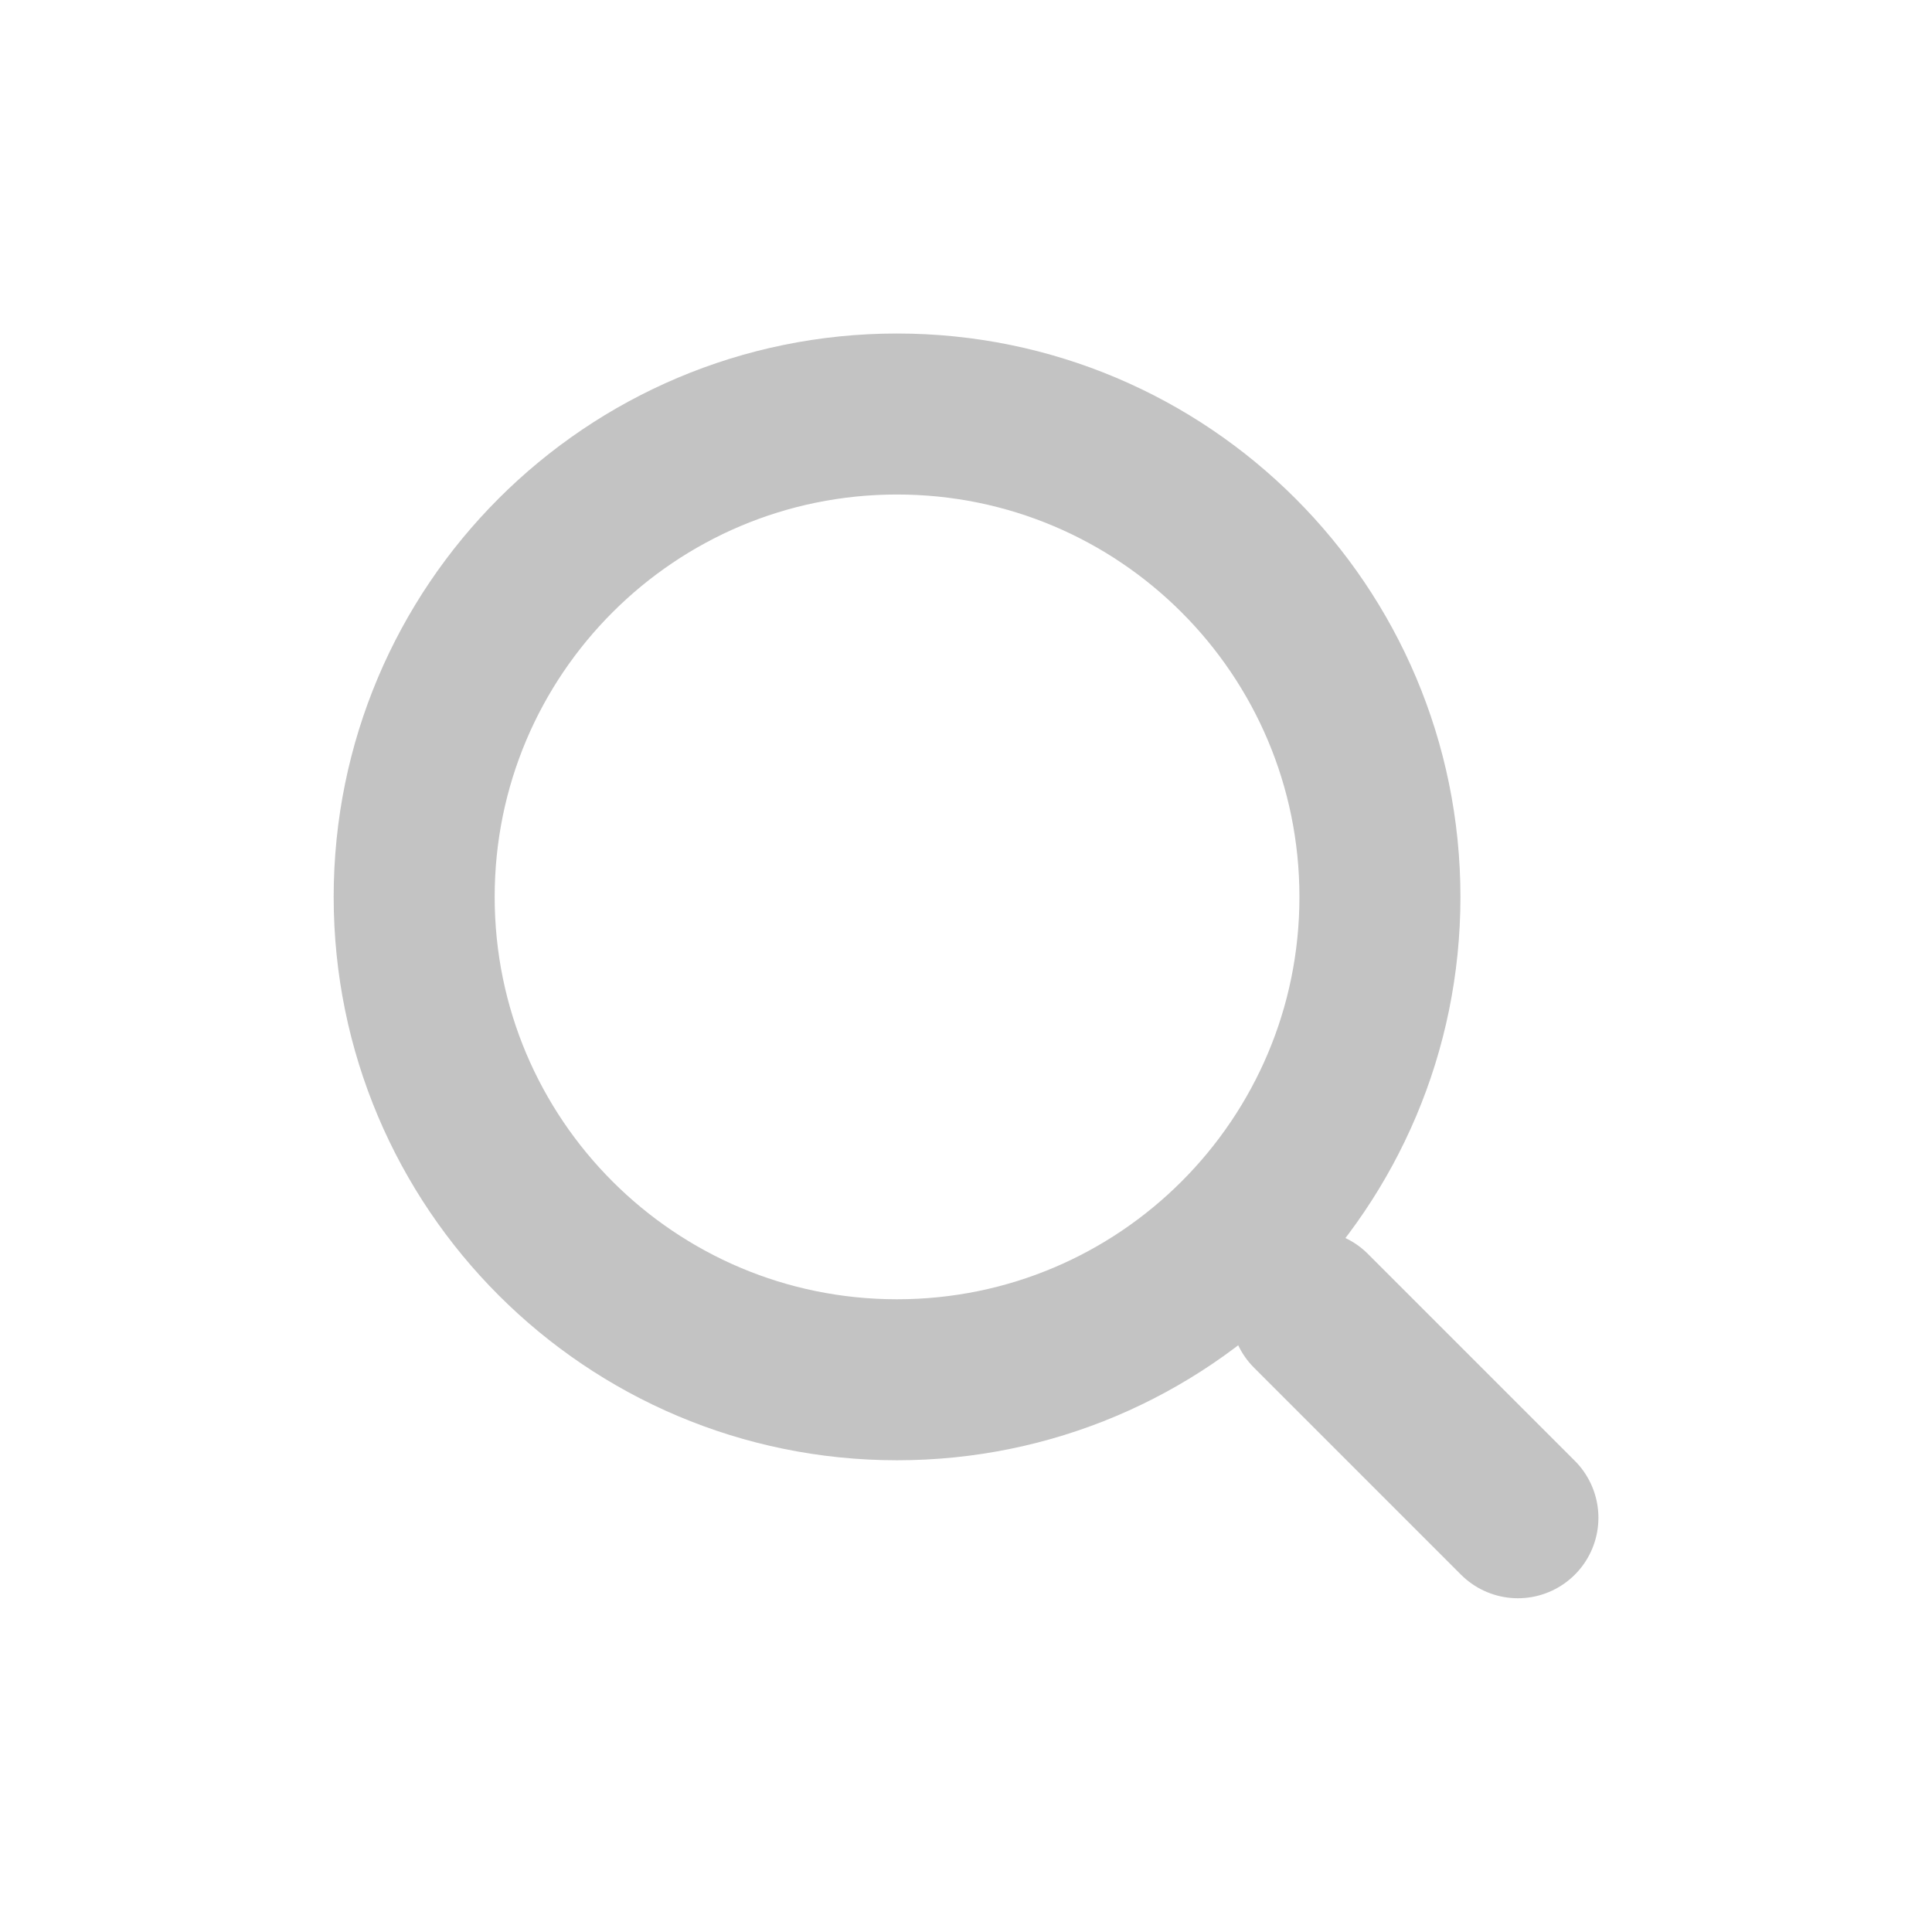
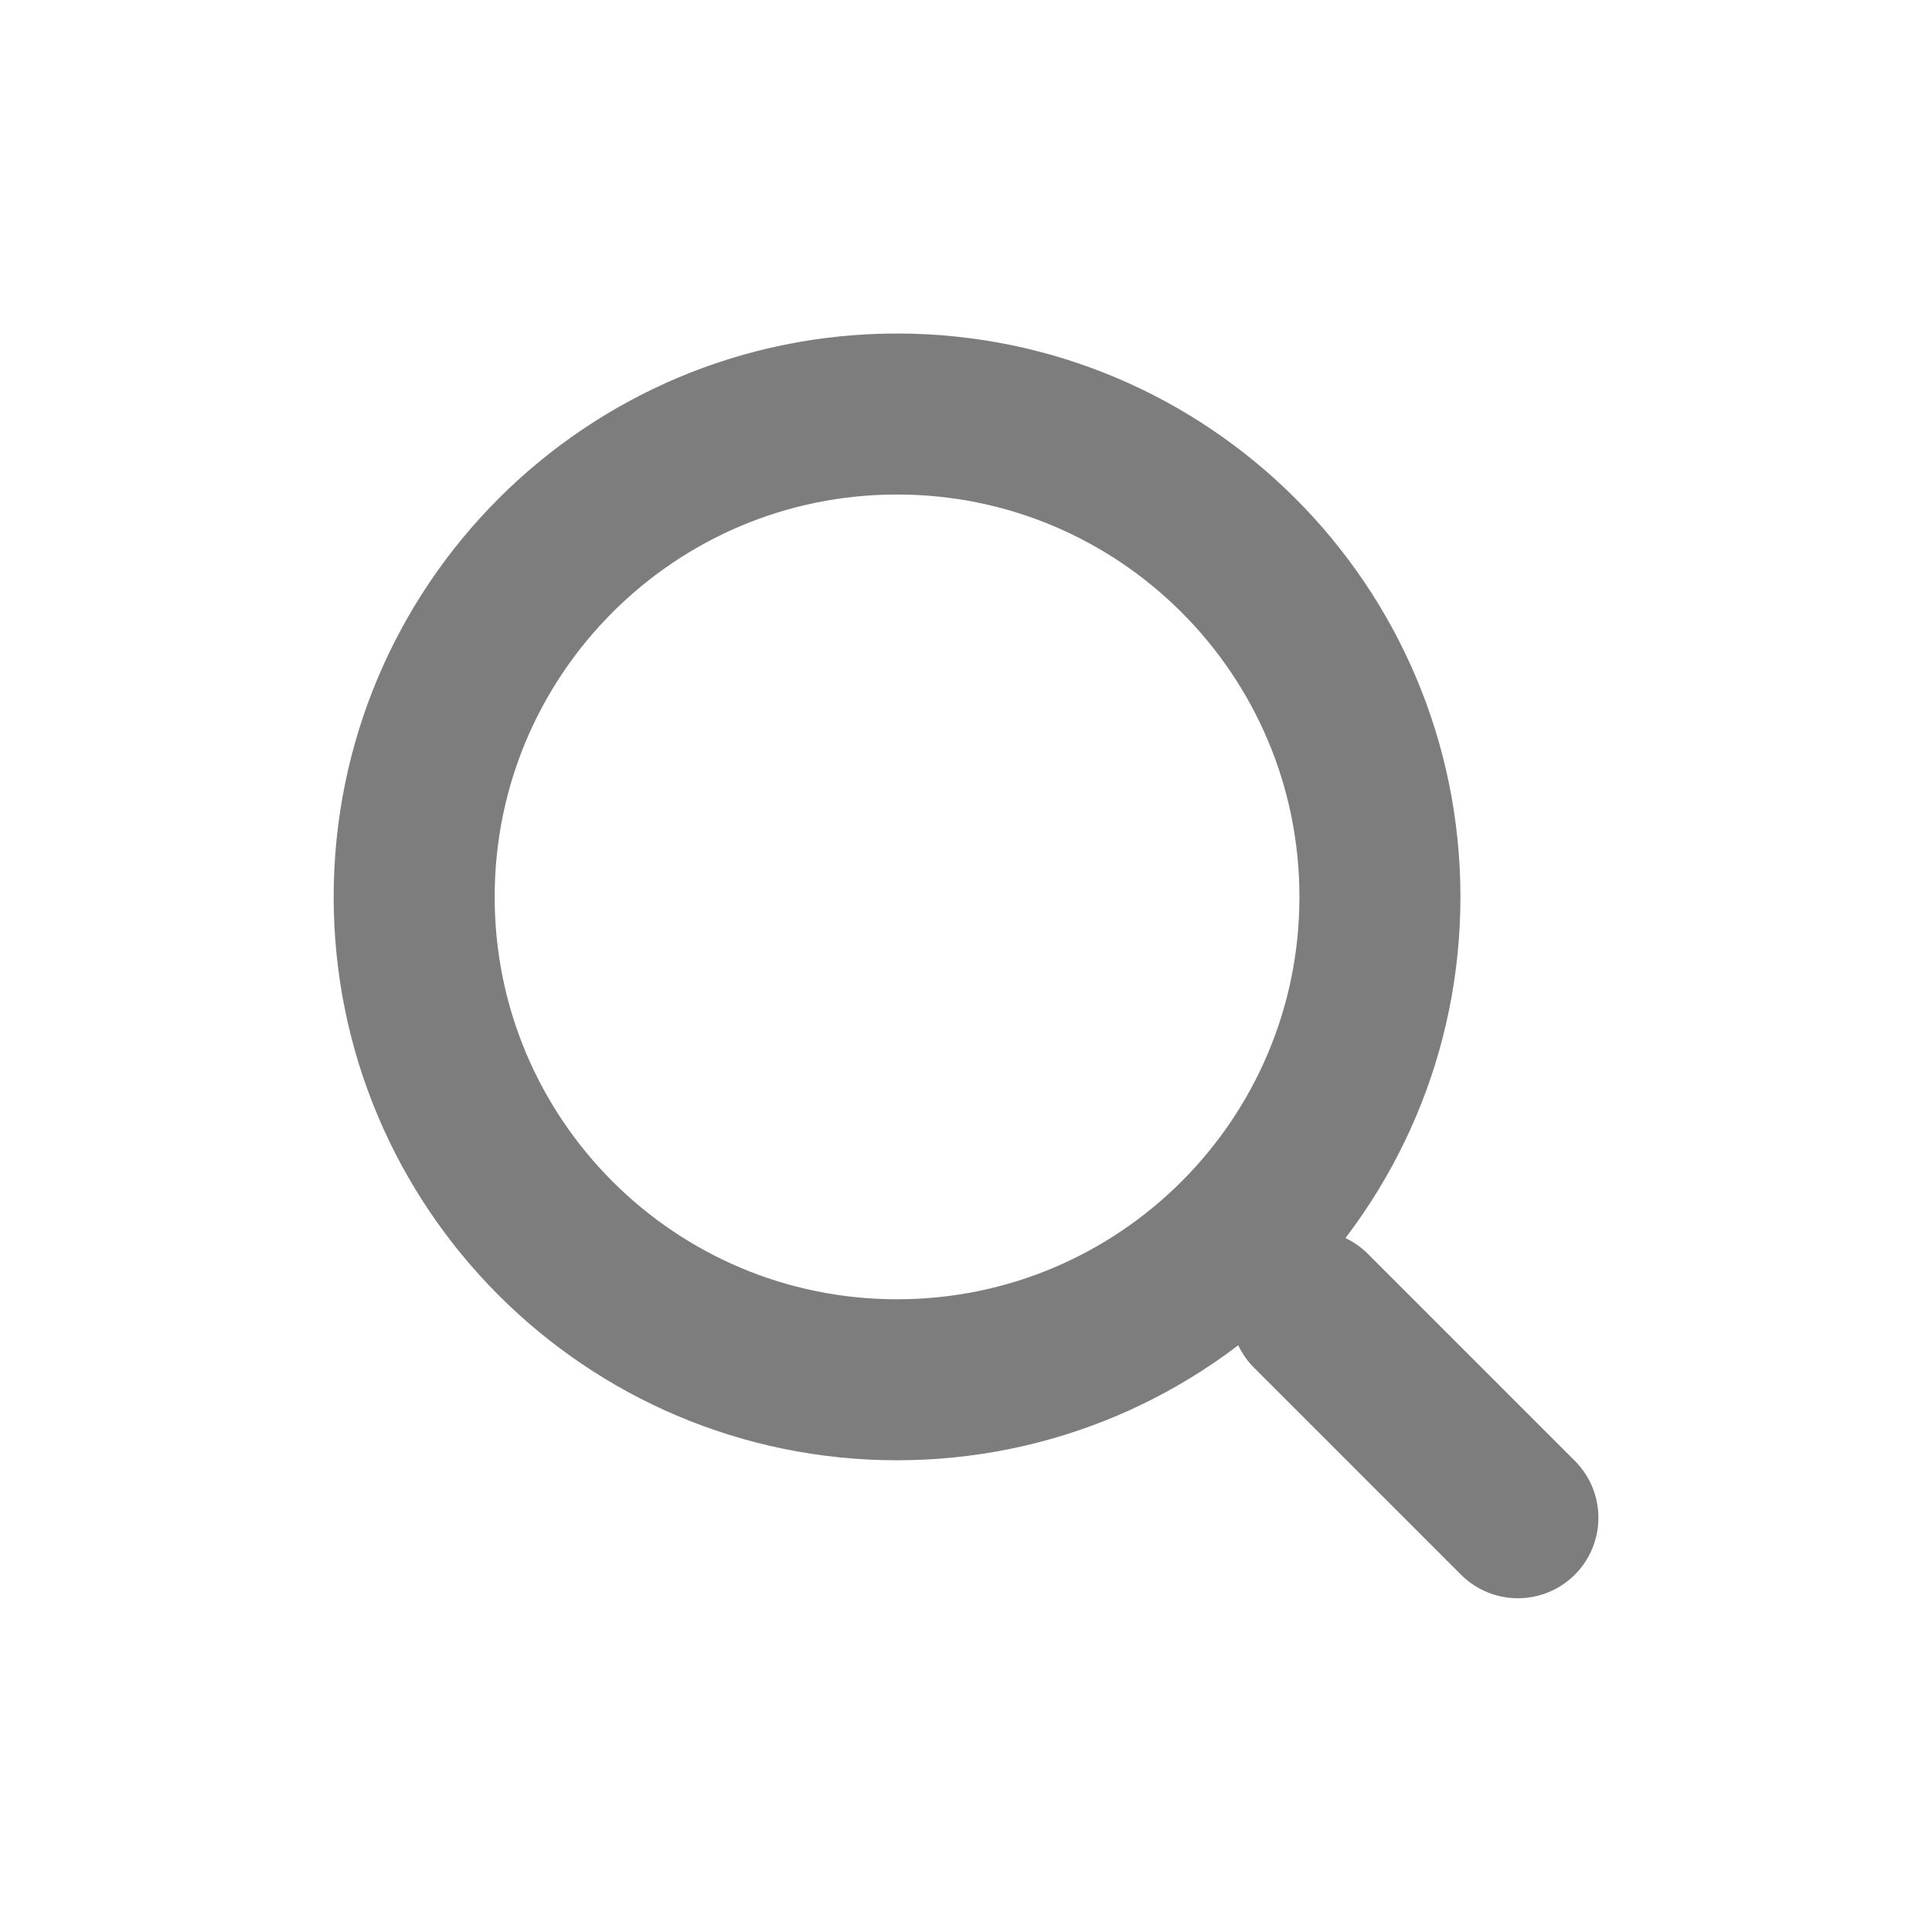
<svg xmlns="http://www.w3.org/2000/svg" width="24" height="24" viewBox="0 0 24 24" fill="none">
-   <path d="M11.143 17.14C14.457 17.14 17.142 14.455 17.142 11.142C17.142 7.828 14.457 5.143 11.143 5.143C7.83 5.143 5.145 7.828 5.145 11.142C5.145 14.455 7.83 17.14 11.143 17.14Z" stroke="#C3C3C3" stroke-width="2" />
-   <path d="M18.856 18.854L16.285 16.283" stroke="#C3C3C3" stroke-width="2" stroke-linecap="round" />
+   <path d="M11.143 17.14C14.457 17.14 17.142 14.455 17.142 11.142C17.142 7.828 14.457 5.143 11.143 5.143C7.83 5.143 5.145 7.828 5.145 11.142C5.145 14.455 7.83 17.14 11.143 17.14Z" stroke="#7D7D7D" stroke-width="2" />
+   <path d="M18.856 18.854L16.285 16.283" stroke="#7D7D7D" stroke-width="2" stroke-linecap="round" />
</svg>
